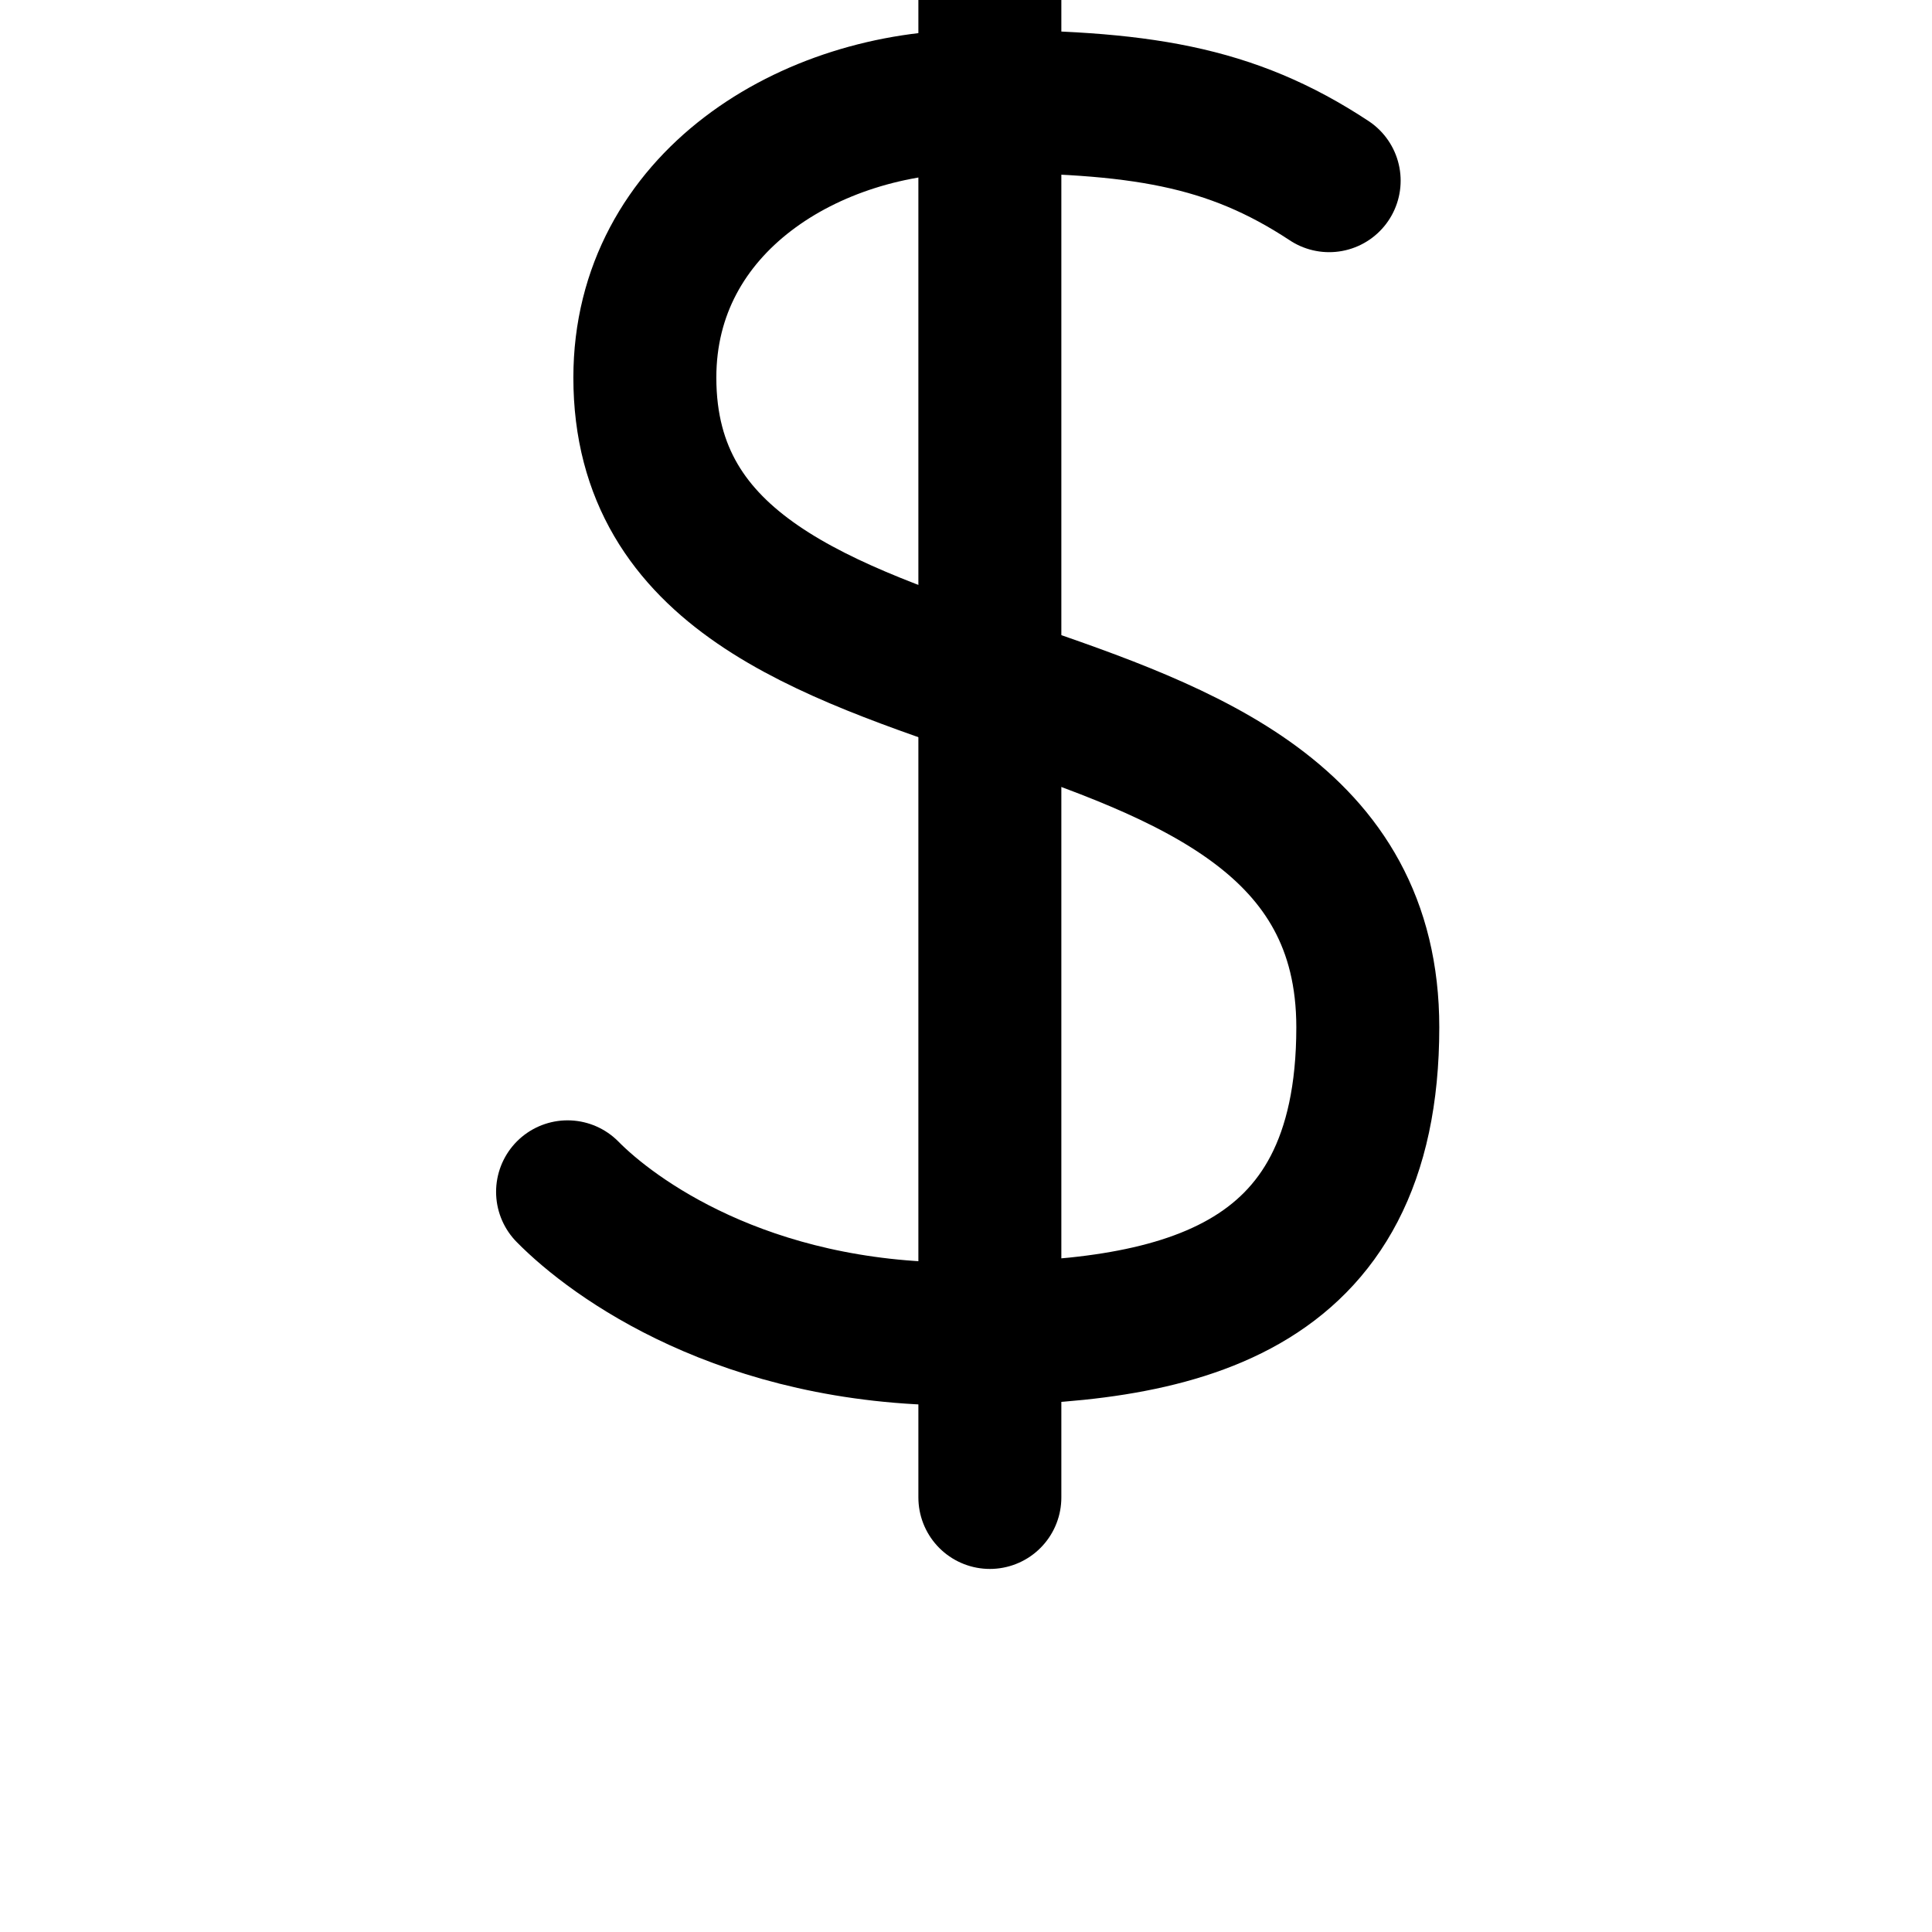
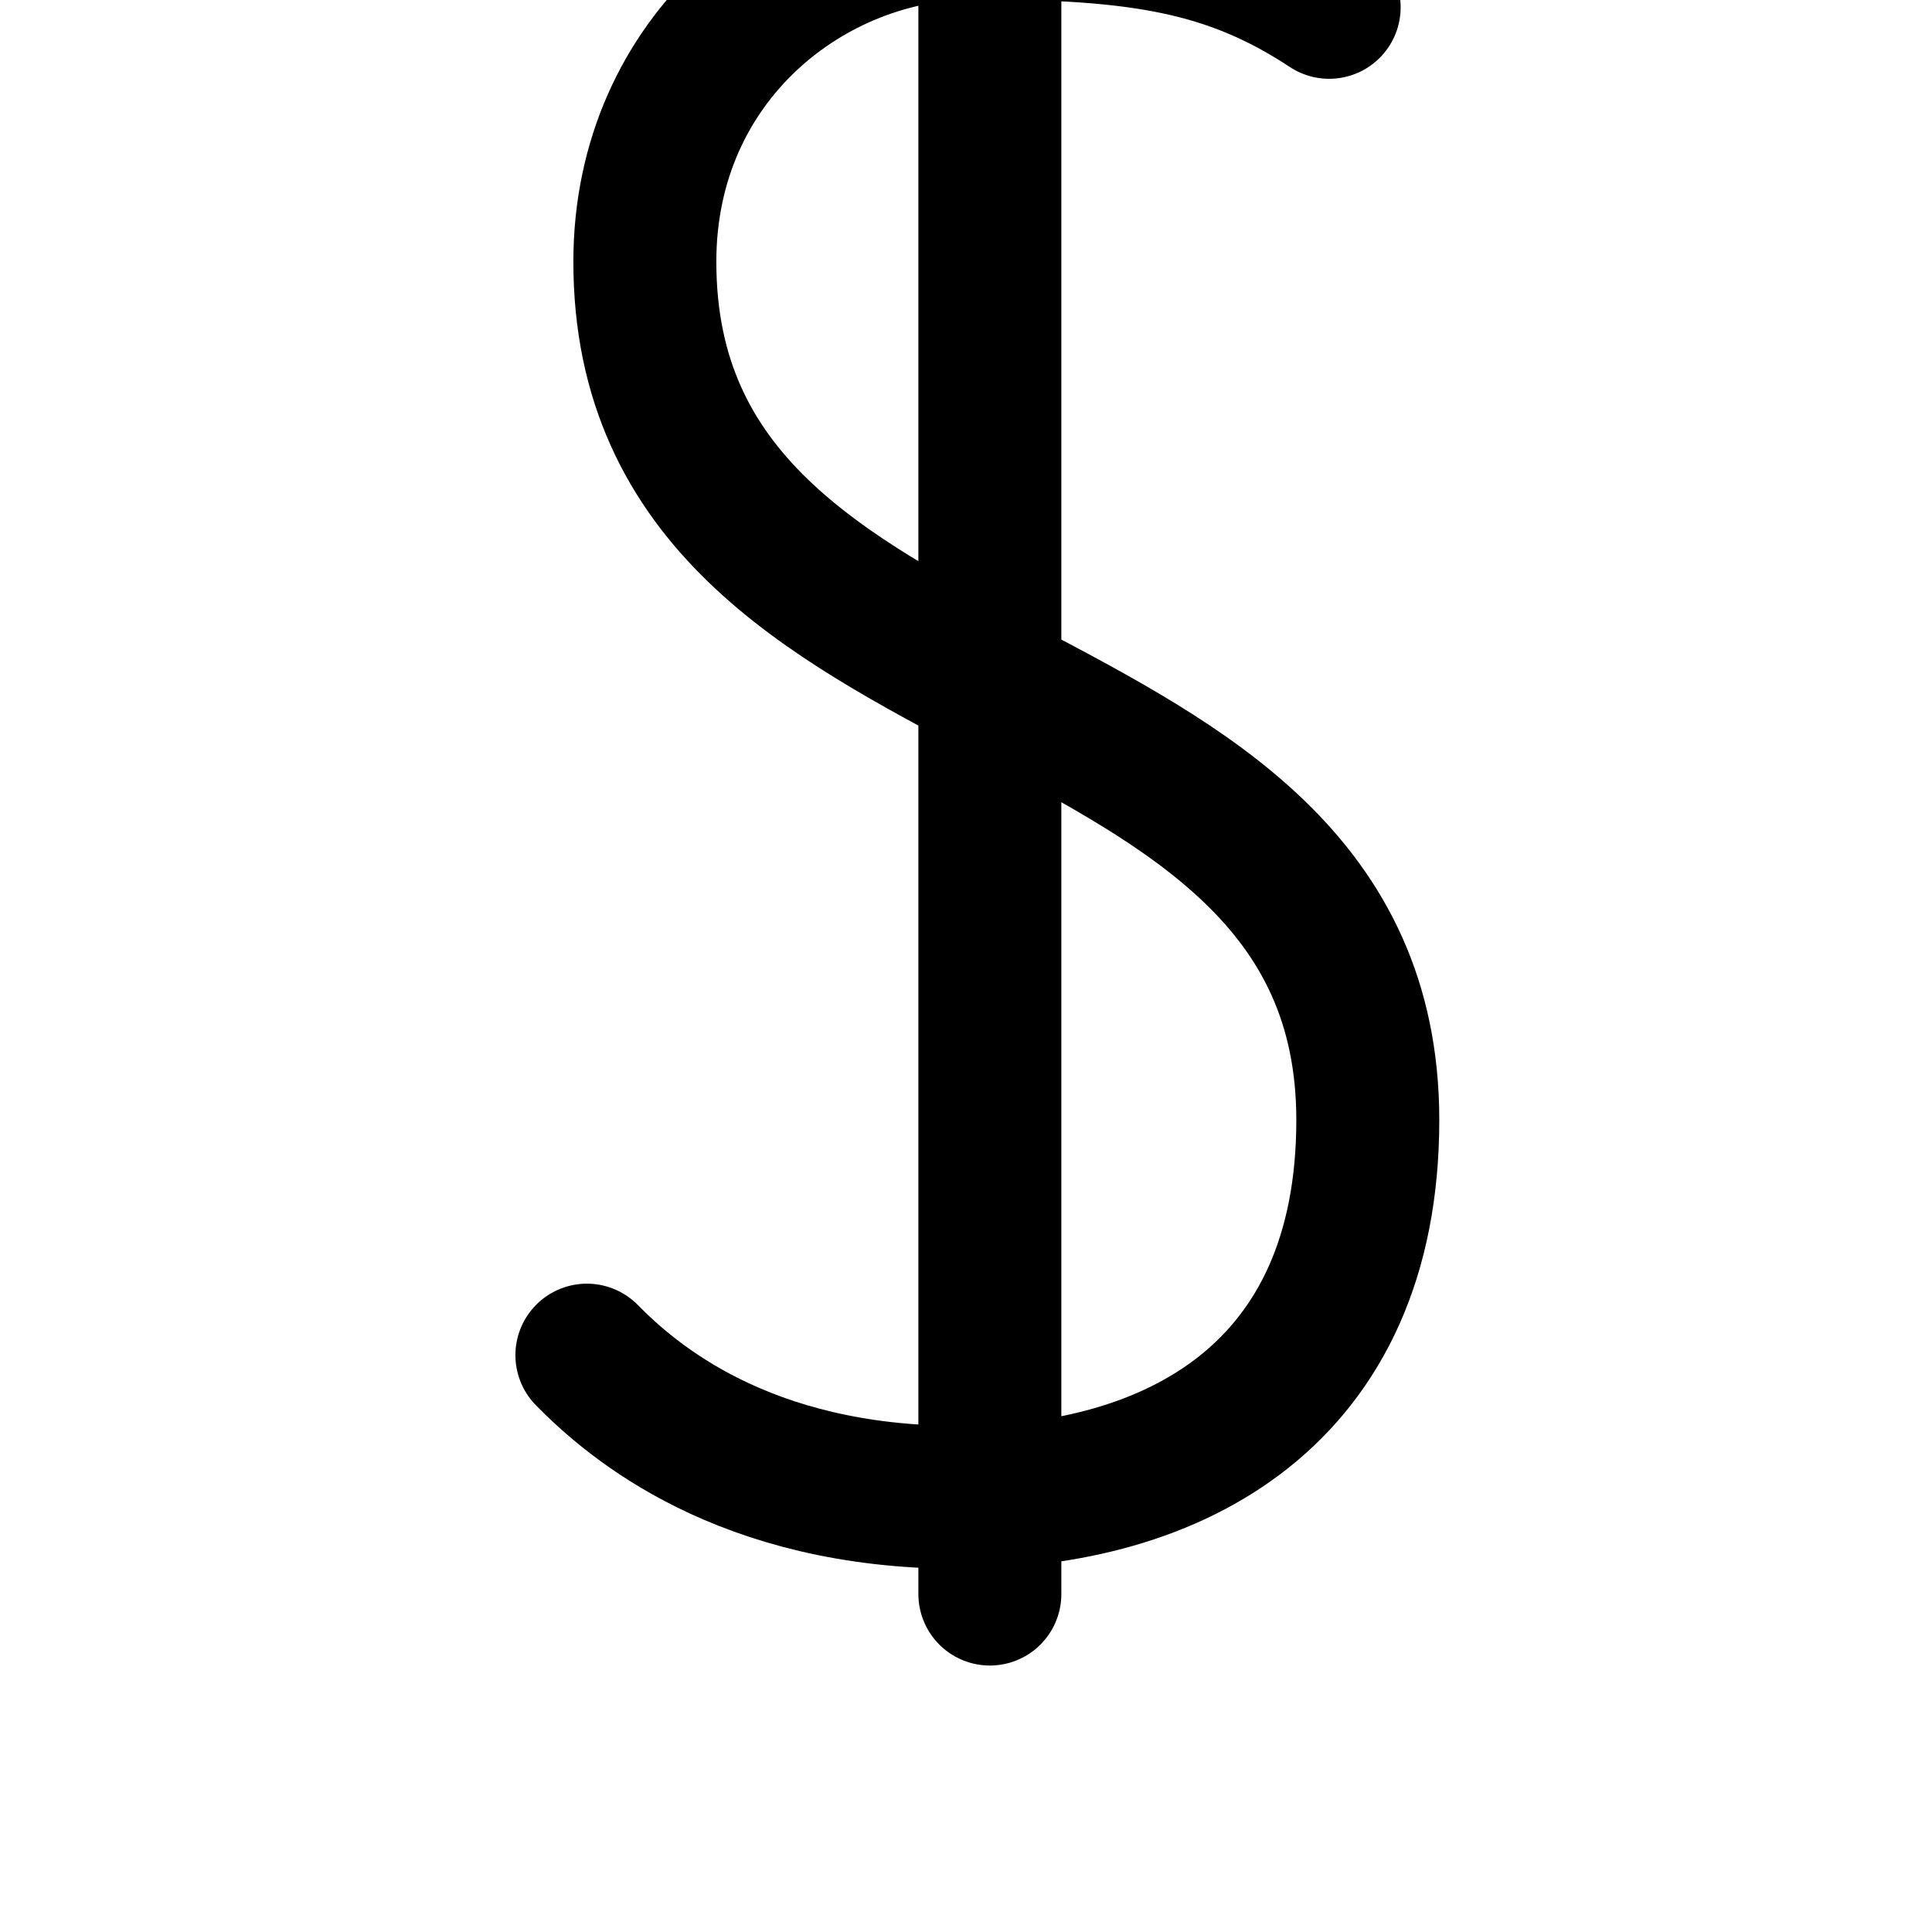
<svg xmlns="http://www.w3.org/2000/svg" version="1.1" viewBox="-10 0 1000 1000" id="svg2" width="1000" height="1000">
  <defs id="defs10" />
  <g id="g4720" transform="matrix(1.0663,0,0,-1.0663,68.33568,1499.684)" style="opacity:0.451" />
  <g transform="matrix(1,0,0,-1,0,1418)" id="g4" />
  <g id="g4720-4" transform="matrix(1.0663,0,0,-1.0663,136.9952,1604.197)" style="opacity:0.451" />
  <g transform="matrix(1,0,0,-1,68.65956,1522.513)" id="g4-5" />
-   <path style="fill:#000000;stroke:#000000;stroke-width:74;stroke-linecap:round;stroke-opacity:1" d="m 502.351,-37.23 v 812.307" id="path3" />
-   <path style="fill:none;stroke:#000000;stroke-width:74;stroke-linecap:round;stroke-linejoin:round" d="M 677.97,93.521 C 626.863,59.808 579.538,52.431 494.326,52.431 c -85.212,0 -170.553,52.547 -170.553,143.019 0,201.356 374.197,120.265 374.197,336.289 0,139.146 -100.025,158.725 -211.643,158.725 -111.619,0 -179.2,-49.846 -202.553,-73.578" id="path4" />
+   <path style="fill:#000000;stroke:#000000;stroke-width:74;stroke-linecap:round;stroke-opacity:1" d="m 502.351,-87.23 v 912.307" id="path3" />
+   <path style="fill:none;stroke:#000000;stroke-width:74;stroke-linecap:round;stroke-linejoin:round" d="M 677.97,3.783 C 626.863,-29.929 579.538,-37.307 494.326,-37.307 c -85.212,0 -170.553,66.944 -170.553,172.757 0,247.378 374.197,197.584 374.197,444.289 0,142.214 -100.025,195.261 -211.643,195.261 -111.619,0 -169.2,-49.846 -192.553,-73.578" id="path4" />
</svg>
